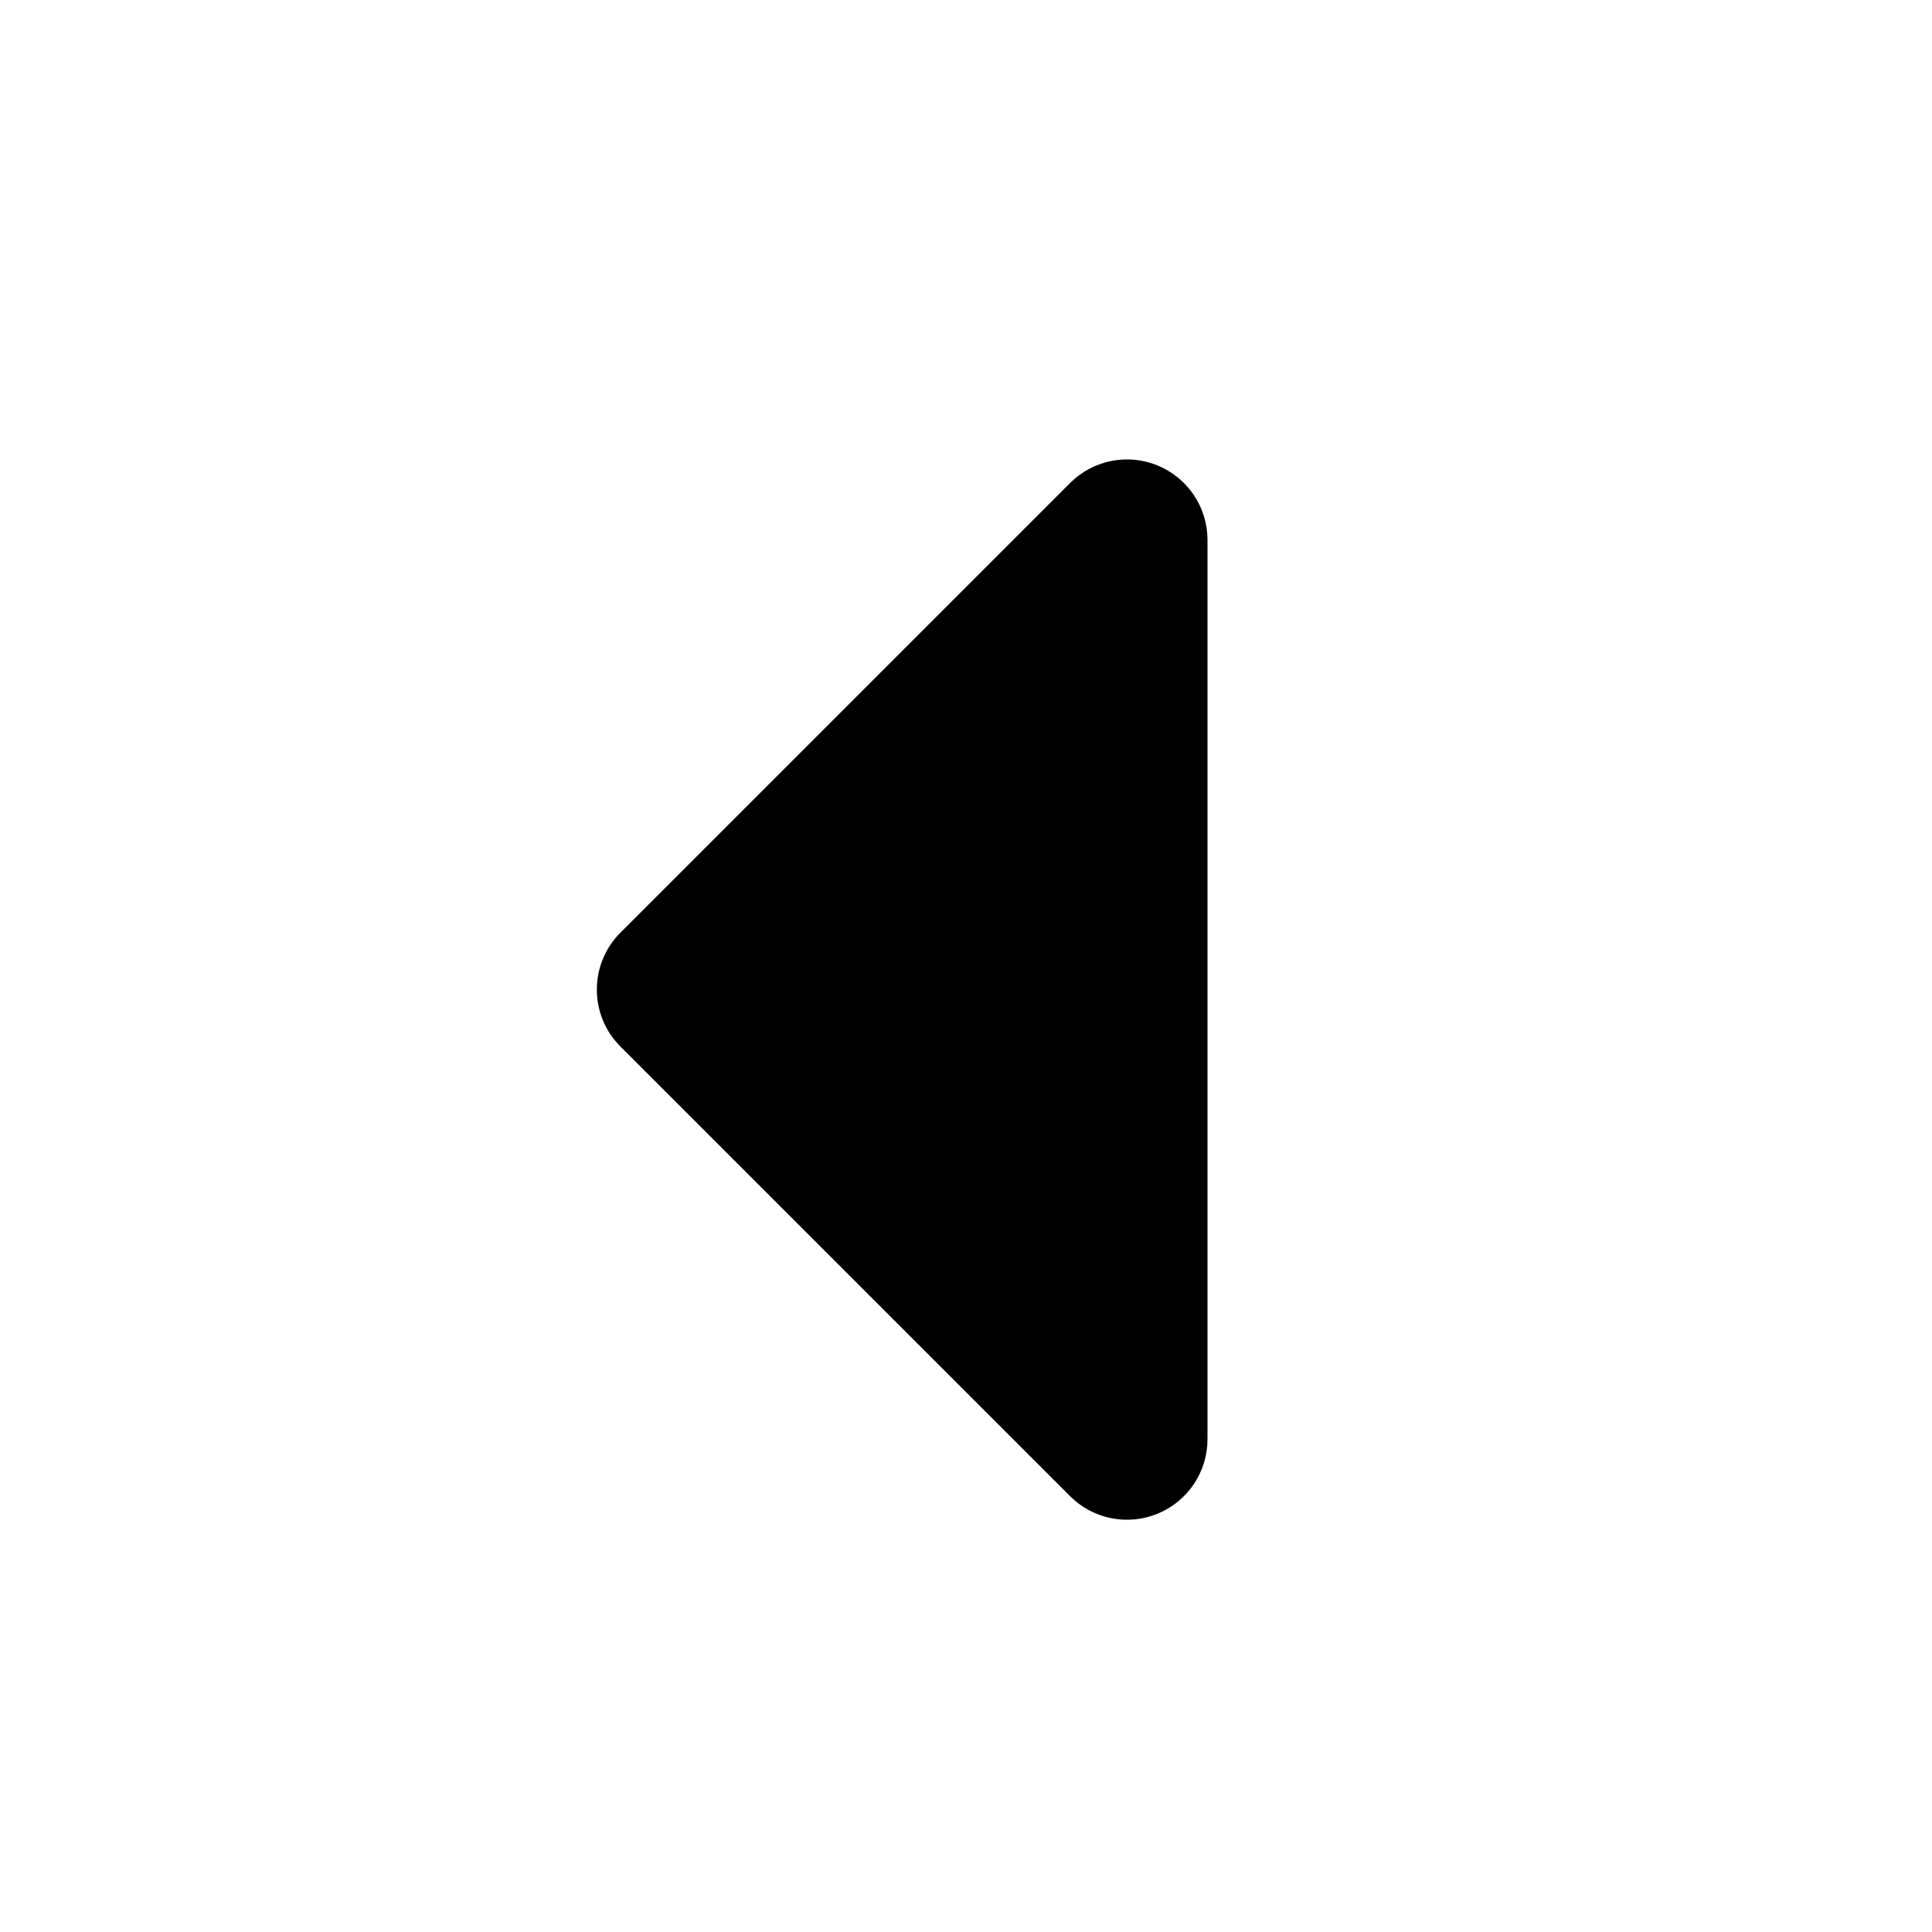
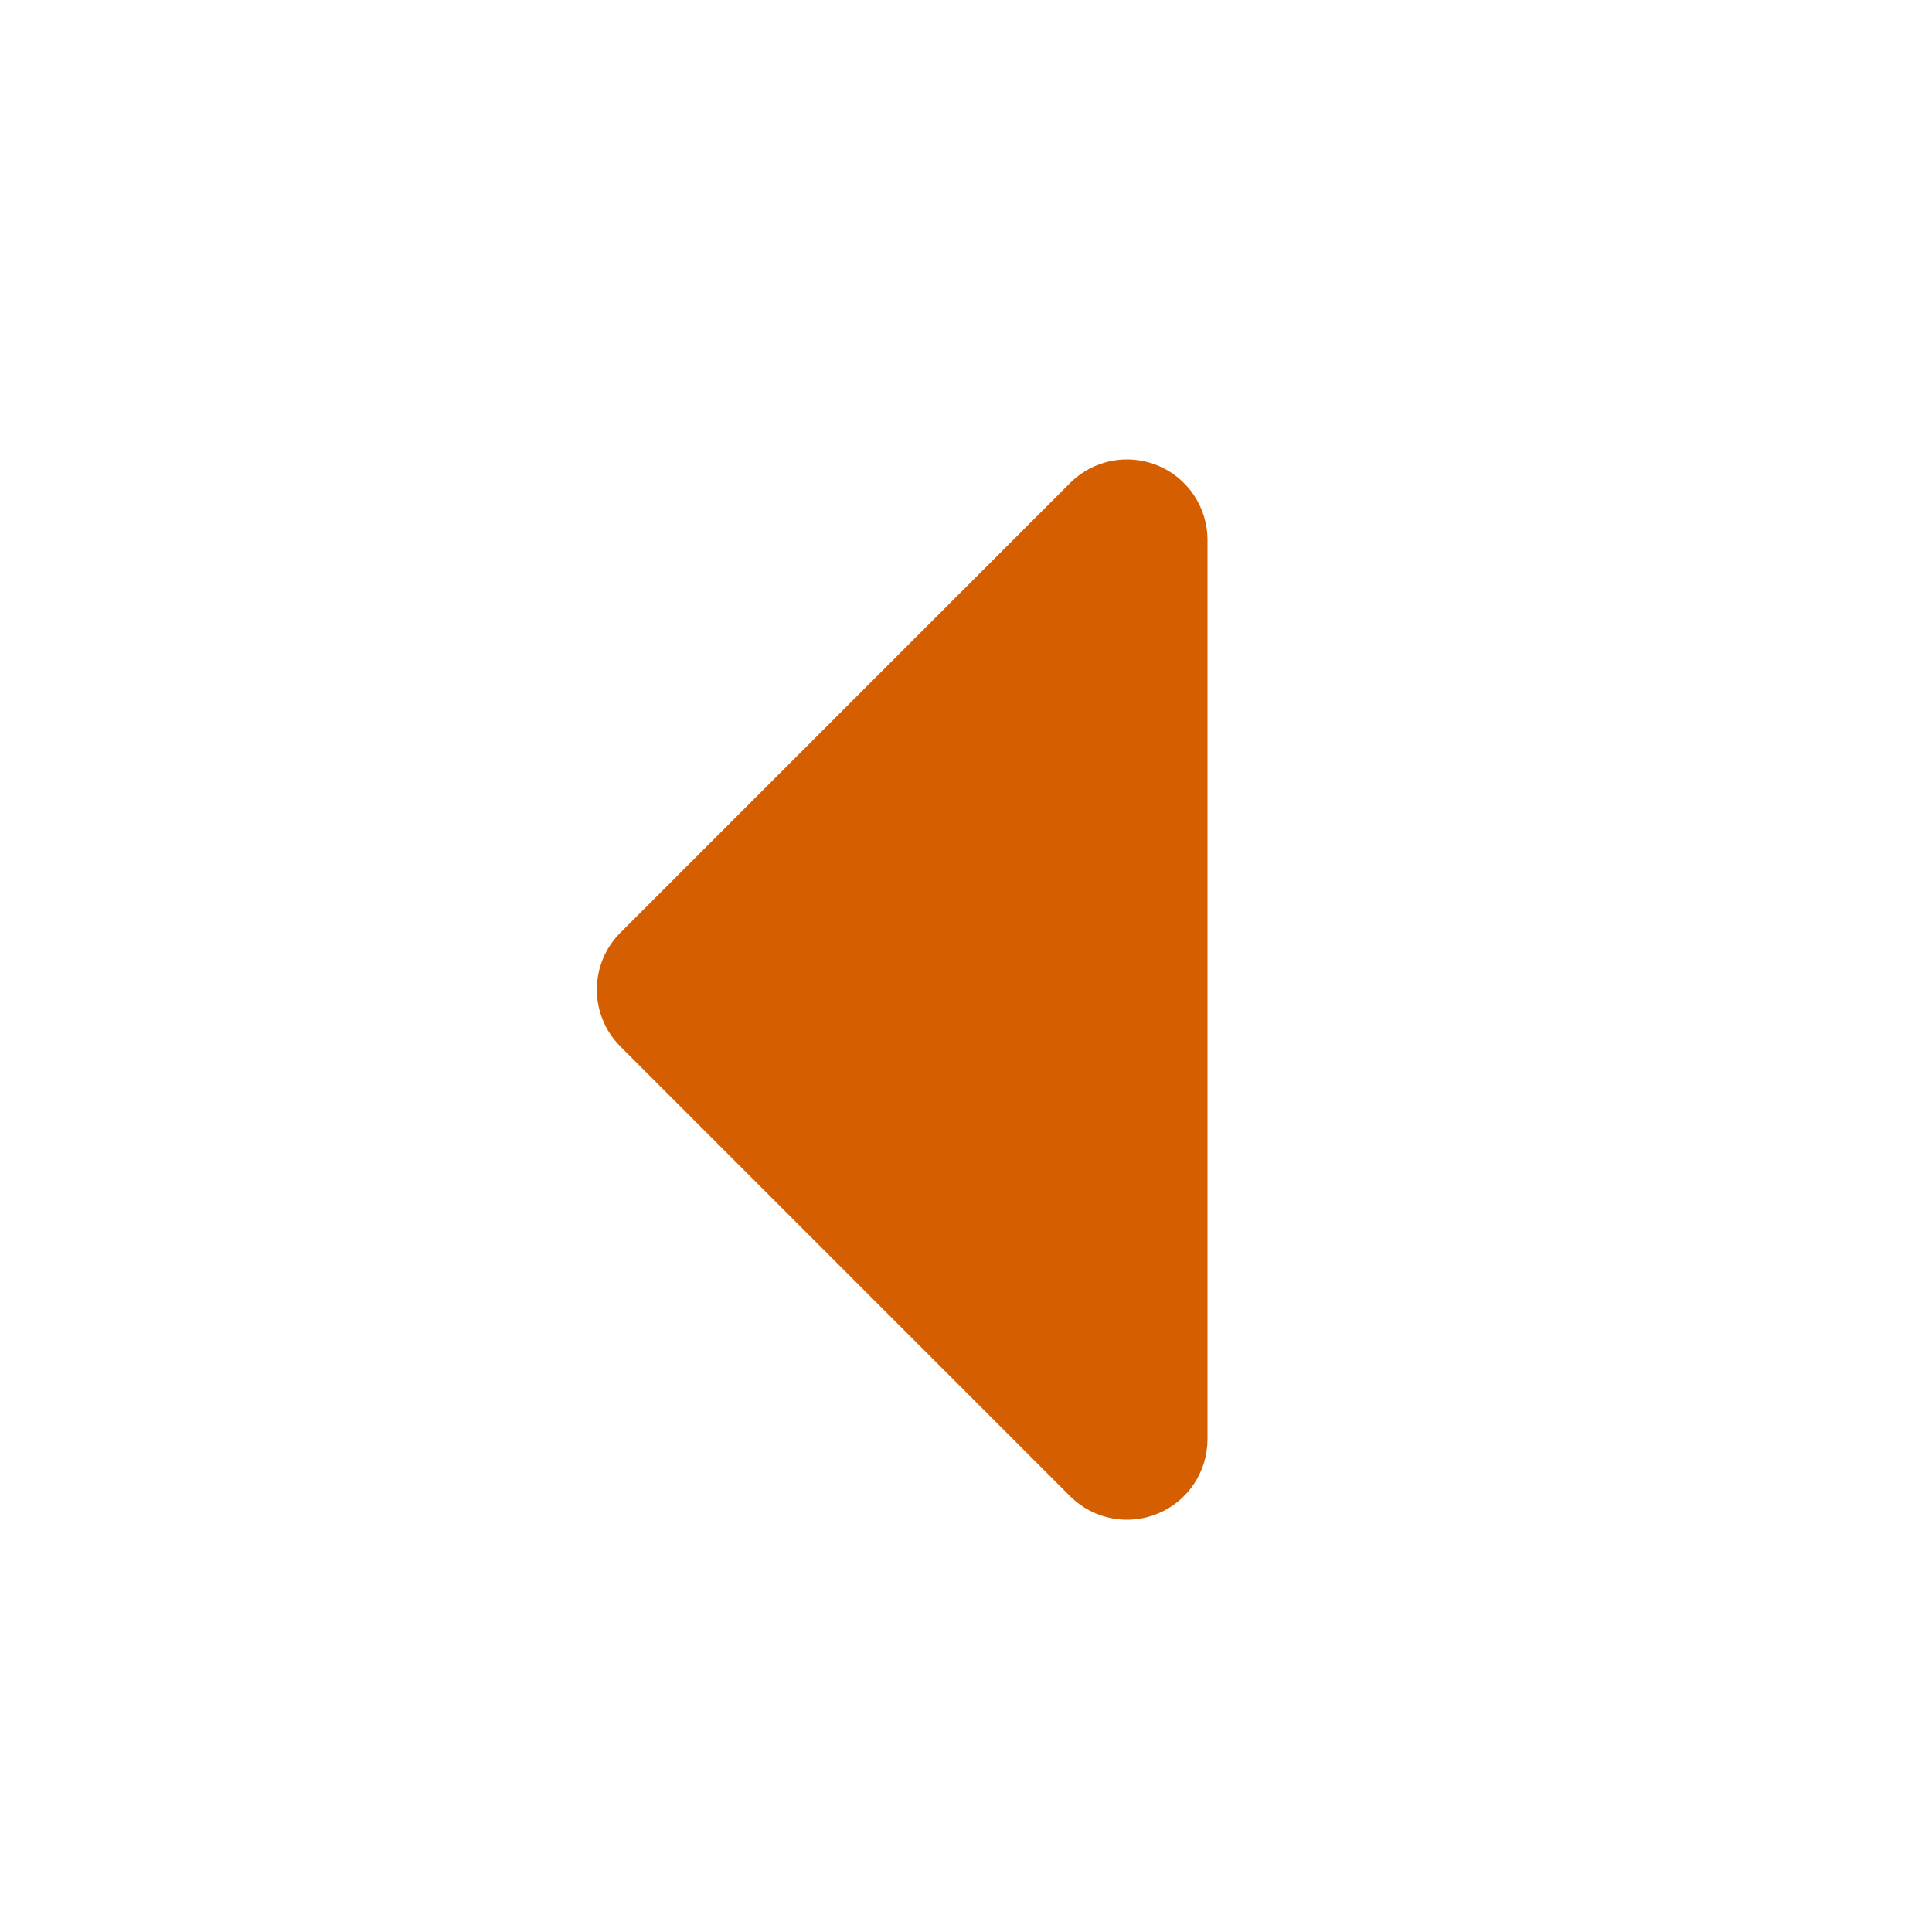
<svg xmlns="http://www.w3.org/2000/svg" id="Bold" viewBox="0 0 24 24" width="512" height="512">
-   <path d="M13.293,18.586,7.707,13a1,1,0,0,1,0-1.414L13.293,6A1,1,0,0,1,15,6.707V17.879A1,1,0,0,1,13.293,18.586Z" />
+   <path fill="#D55E00" d="M13.293,18.586,7.707,13a1,1,0,0,1,0-1.414L13.293,6A1,1,0,0,1,15,6.707V17.879A1,1,0,0,1,13.293,18.586Z" />
</svg>
